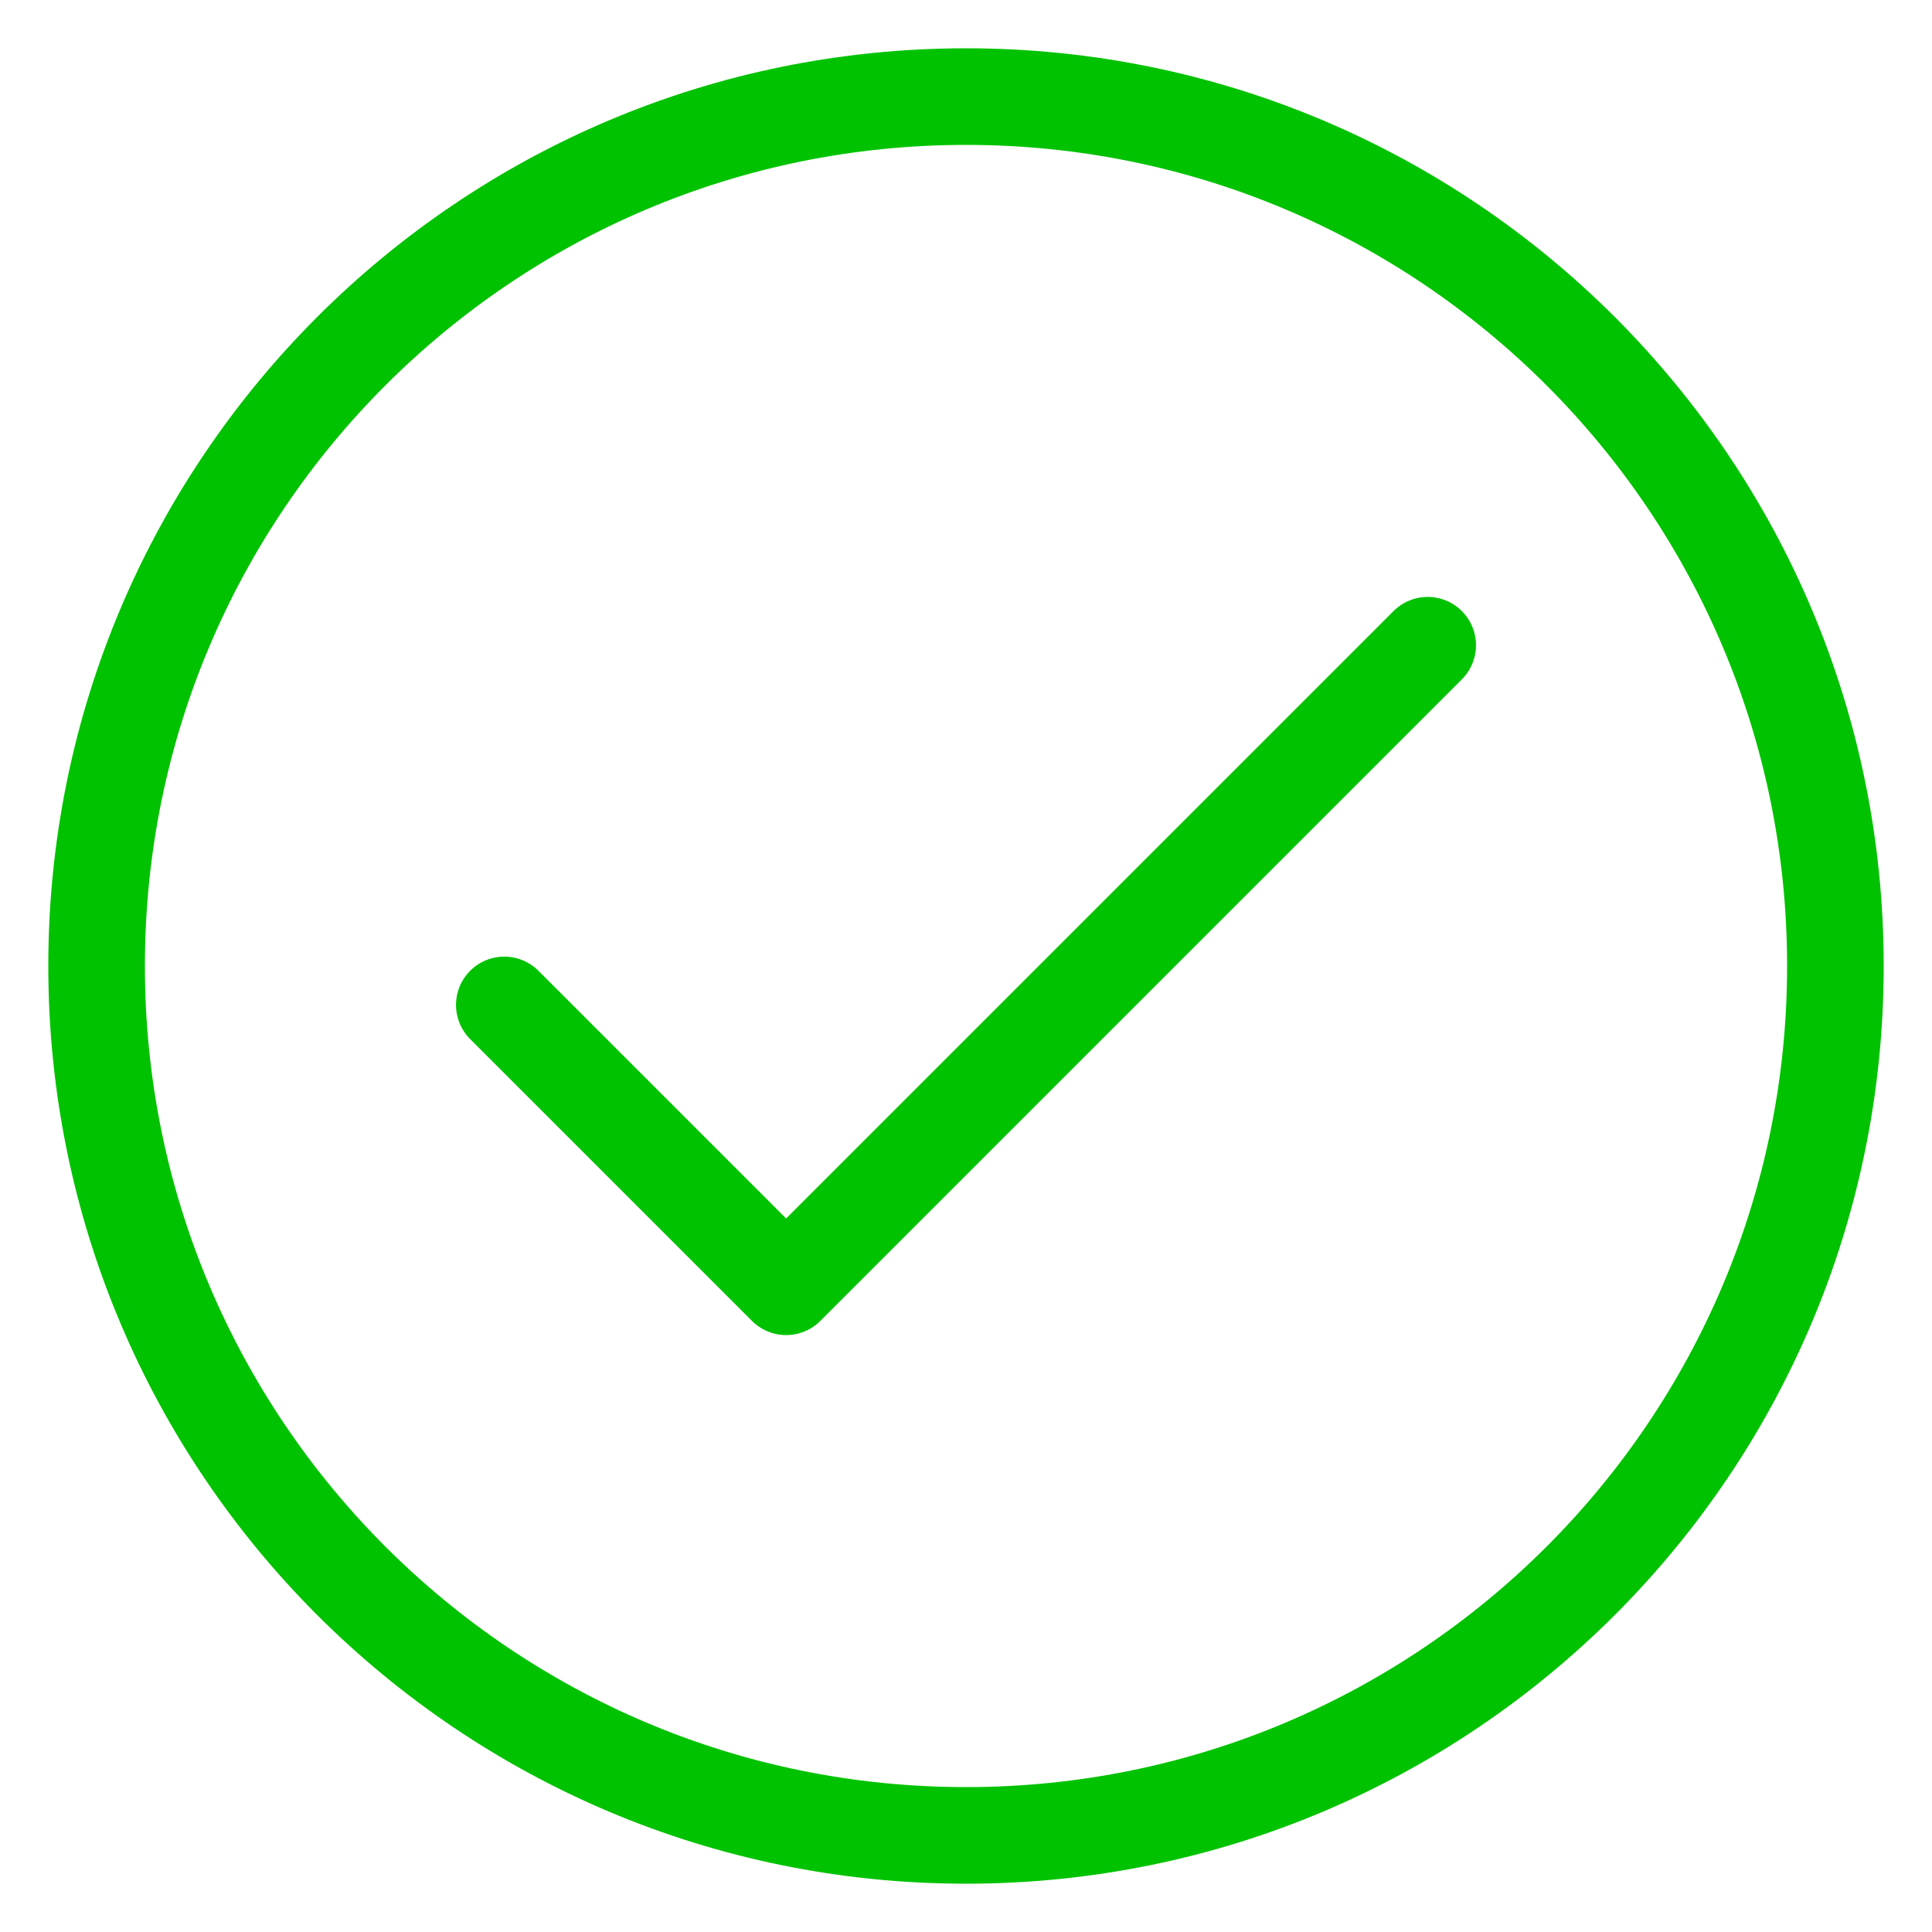
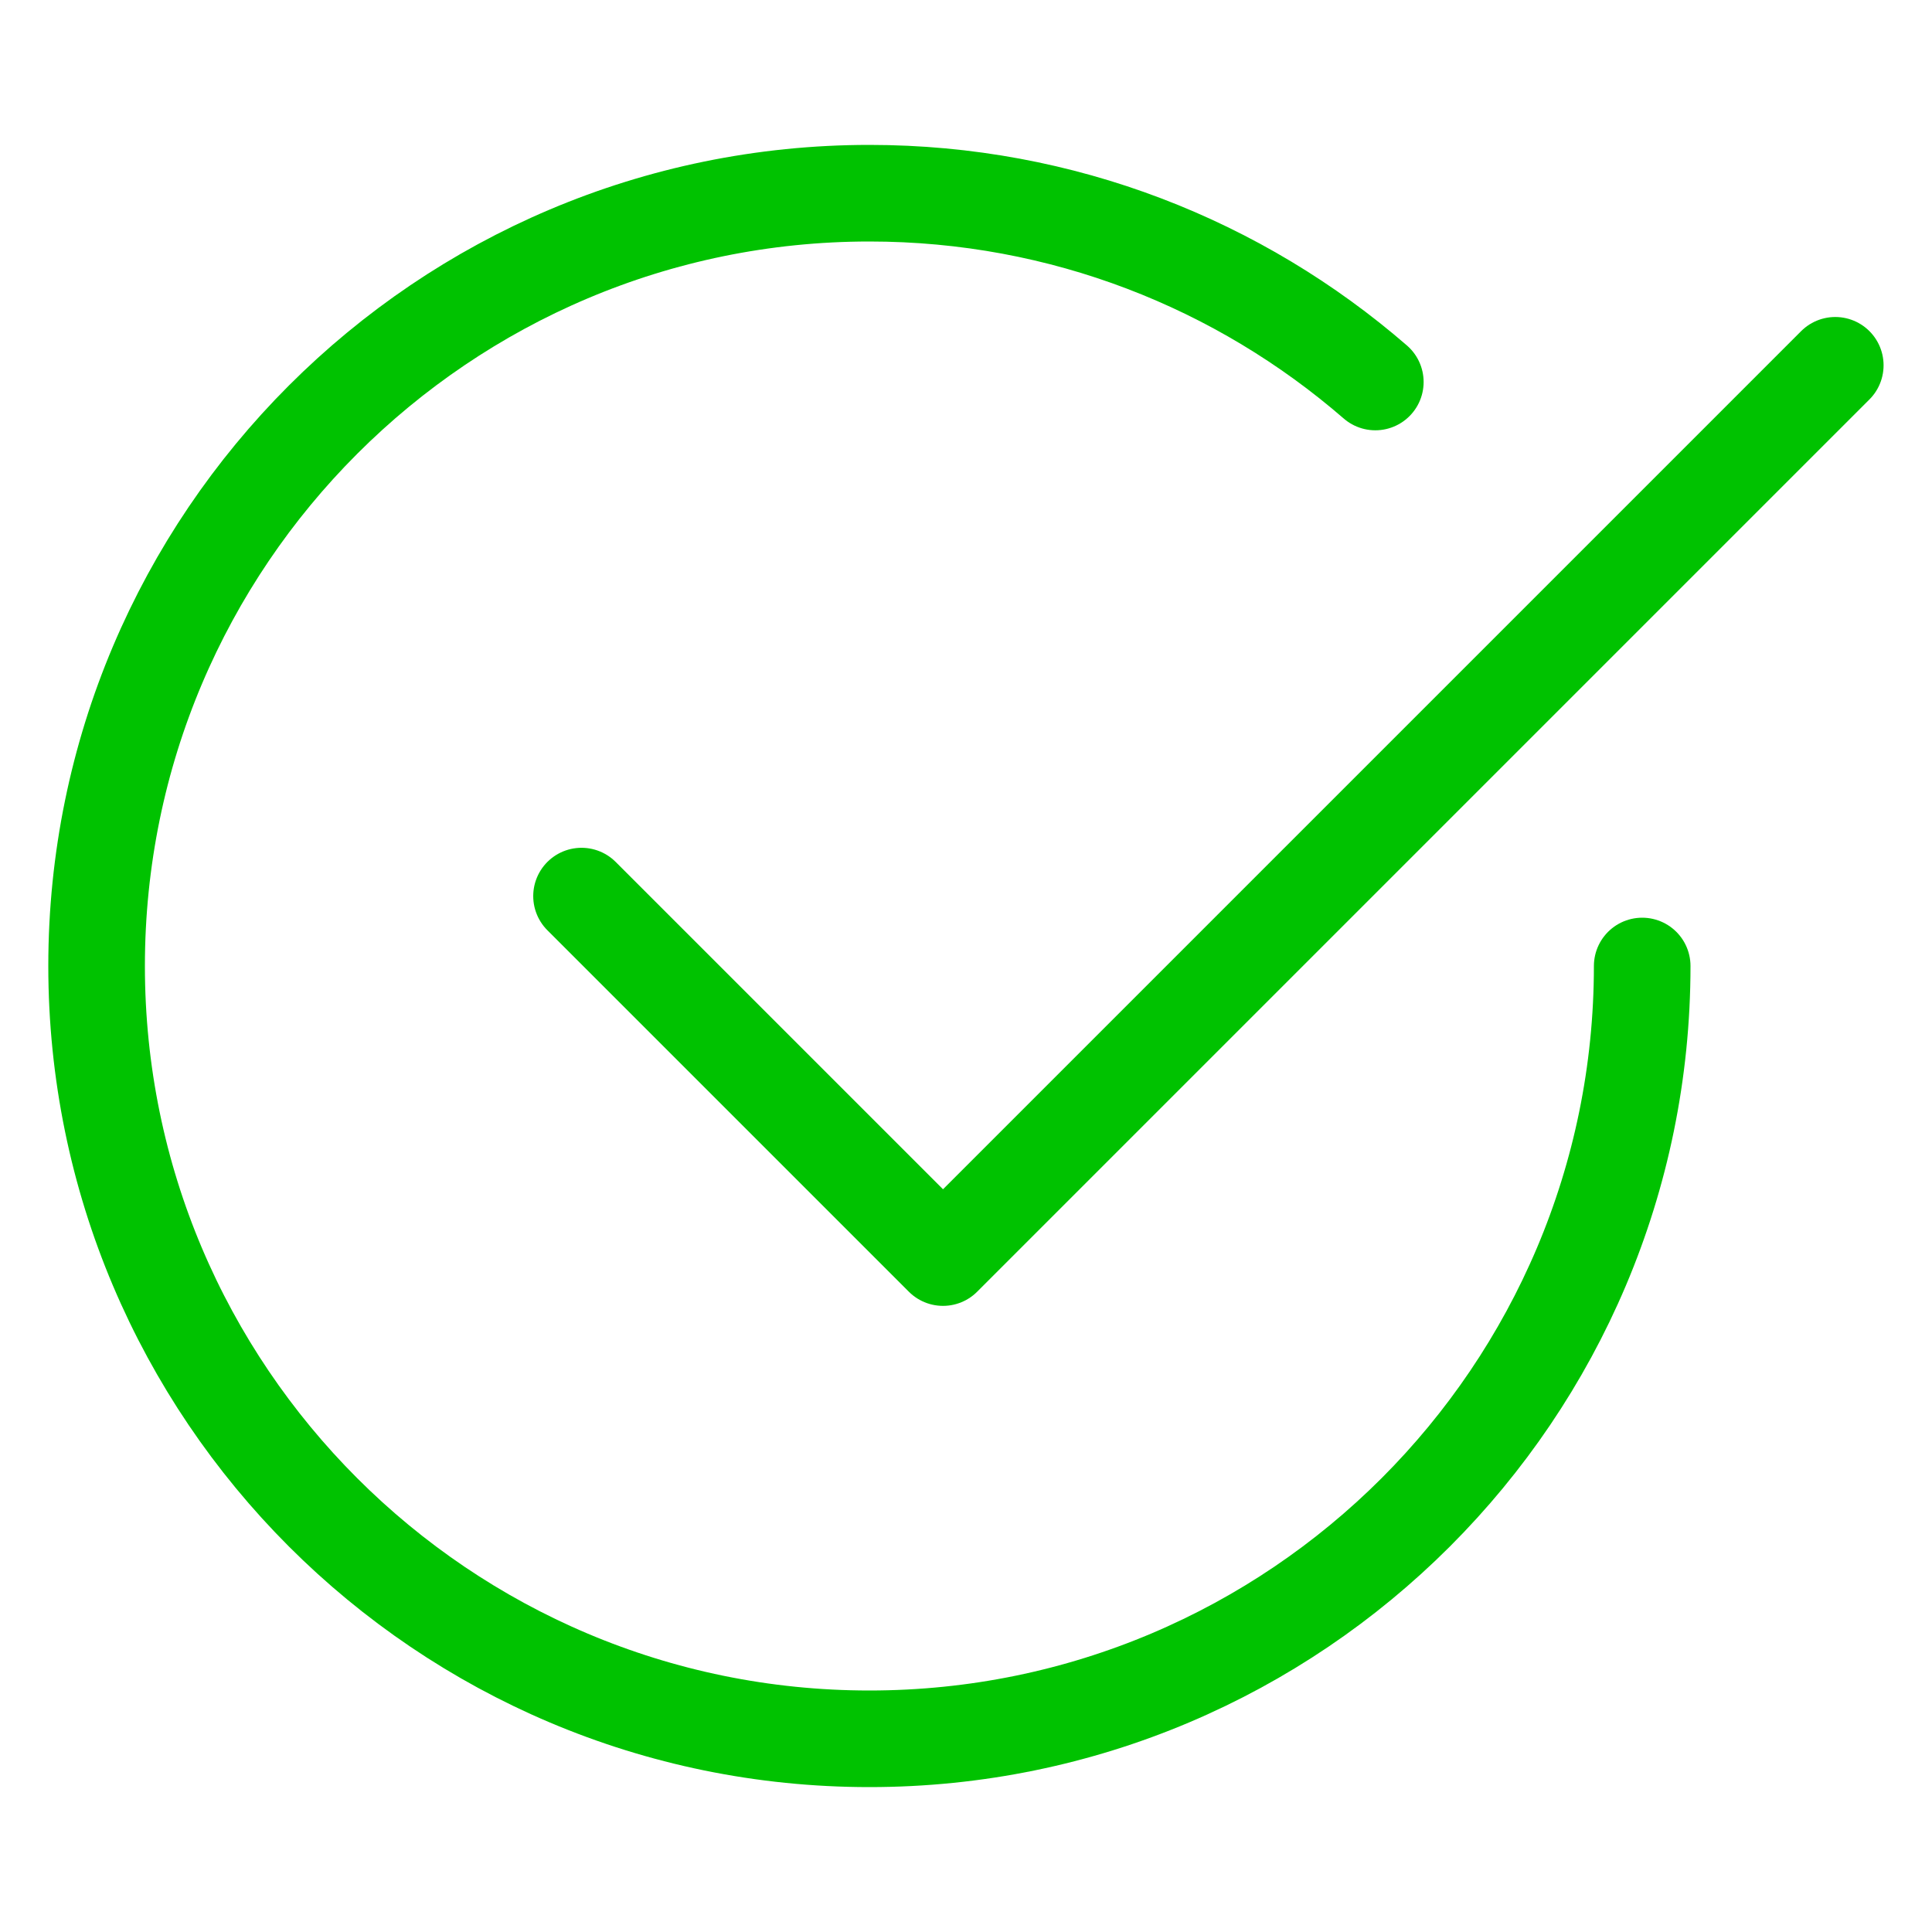
<svg xmlns="http://www.w3.org/2000/svg" width="100%" height="100%" viewBox="0 0 100 100" version="1.1" xml:space="preserve" style="fill-rule:evenodd;clip-rule:evenodd;stroke-linecap:round;stroke-linejoin:round;stroke-miterlimit:1.5;">
-   <circle cx="50" cy="50" r="45" style="fill:none;stroke:#00c200;stroke-width:5px;" />
-   <path d="M26.103,52.015l14.588,14.588l33.206,-33.206" style="fill:none;stroke:#00c200;stroke-width:5px;" />
+   <g transform="matrix(0.8,0,0,0.8,5,10)">
+     <path d="M100,50C100,77.596 77.596,100 50,100C22.404,100 0,77.596 0,50C0,22.404 22.404,0 50,0C62.513,0 73.959,4.607 82.733,12.215" style="fill:none;stroke:rgb(0,194,0);stroke-width:6.25px;" />
+   </g>
+   <g transform="matrix(1,0,0,1,-3.23334,-0.491381)">
+     <path d="M33.333,46.873L52.043,65.583L98.227,19.399" style="fill:none;stroke:rgb(0,194,0);stroke-width:5px;" />
+   </g>
</svg>
